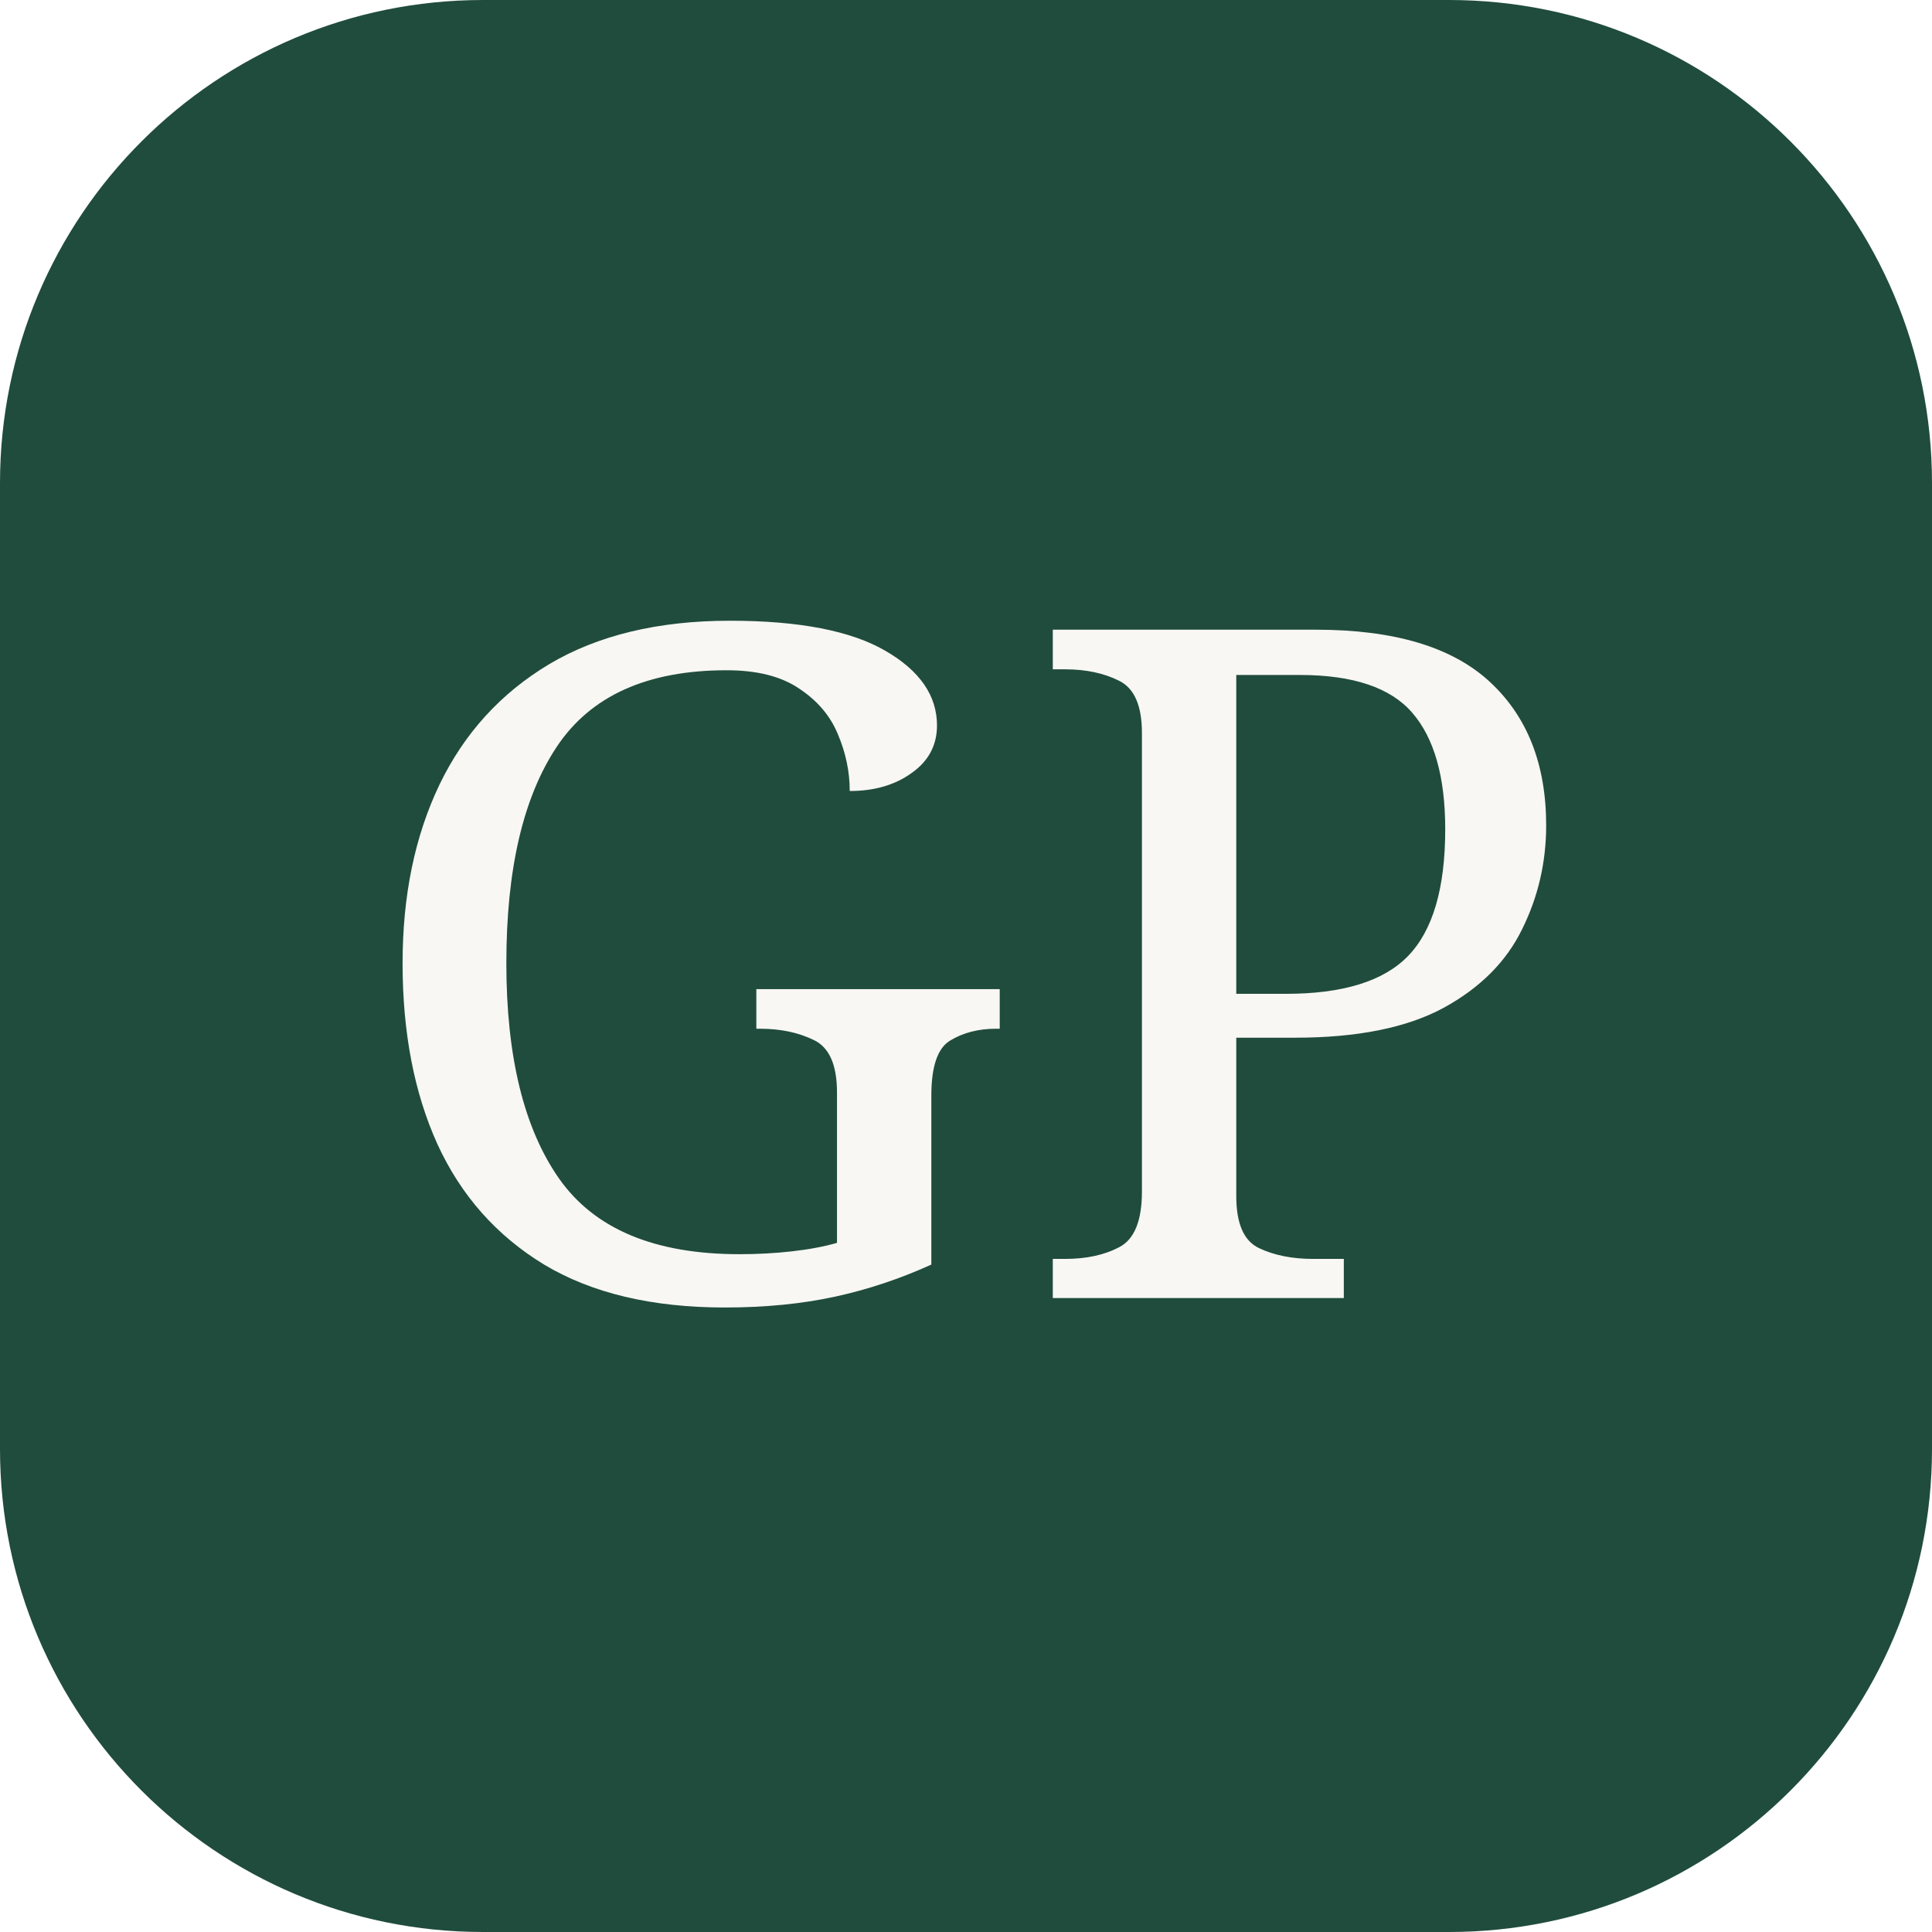
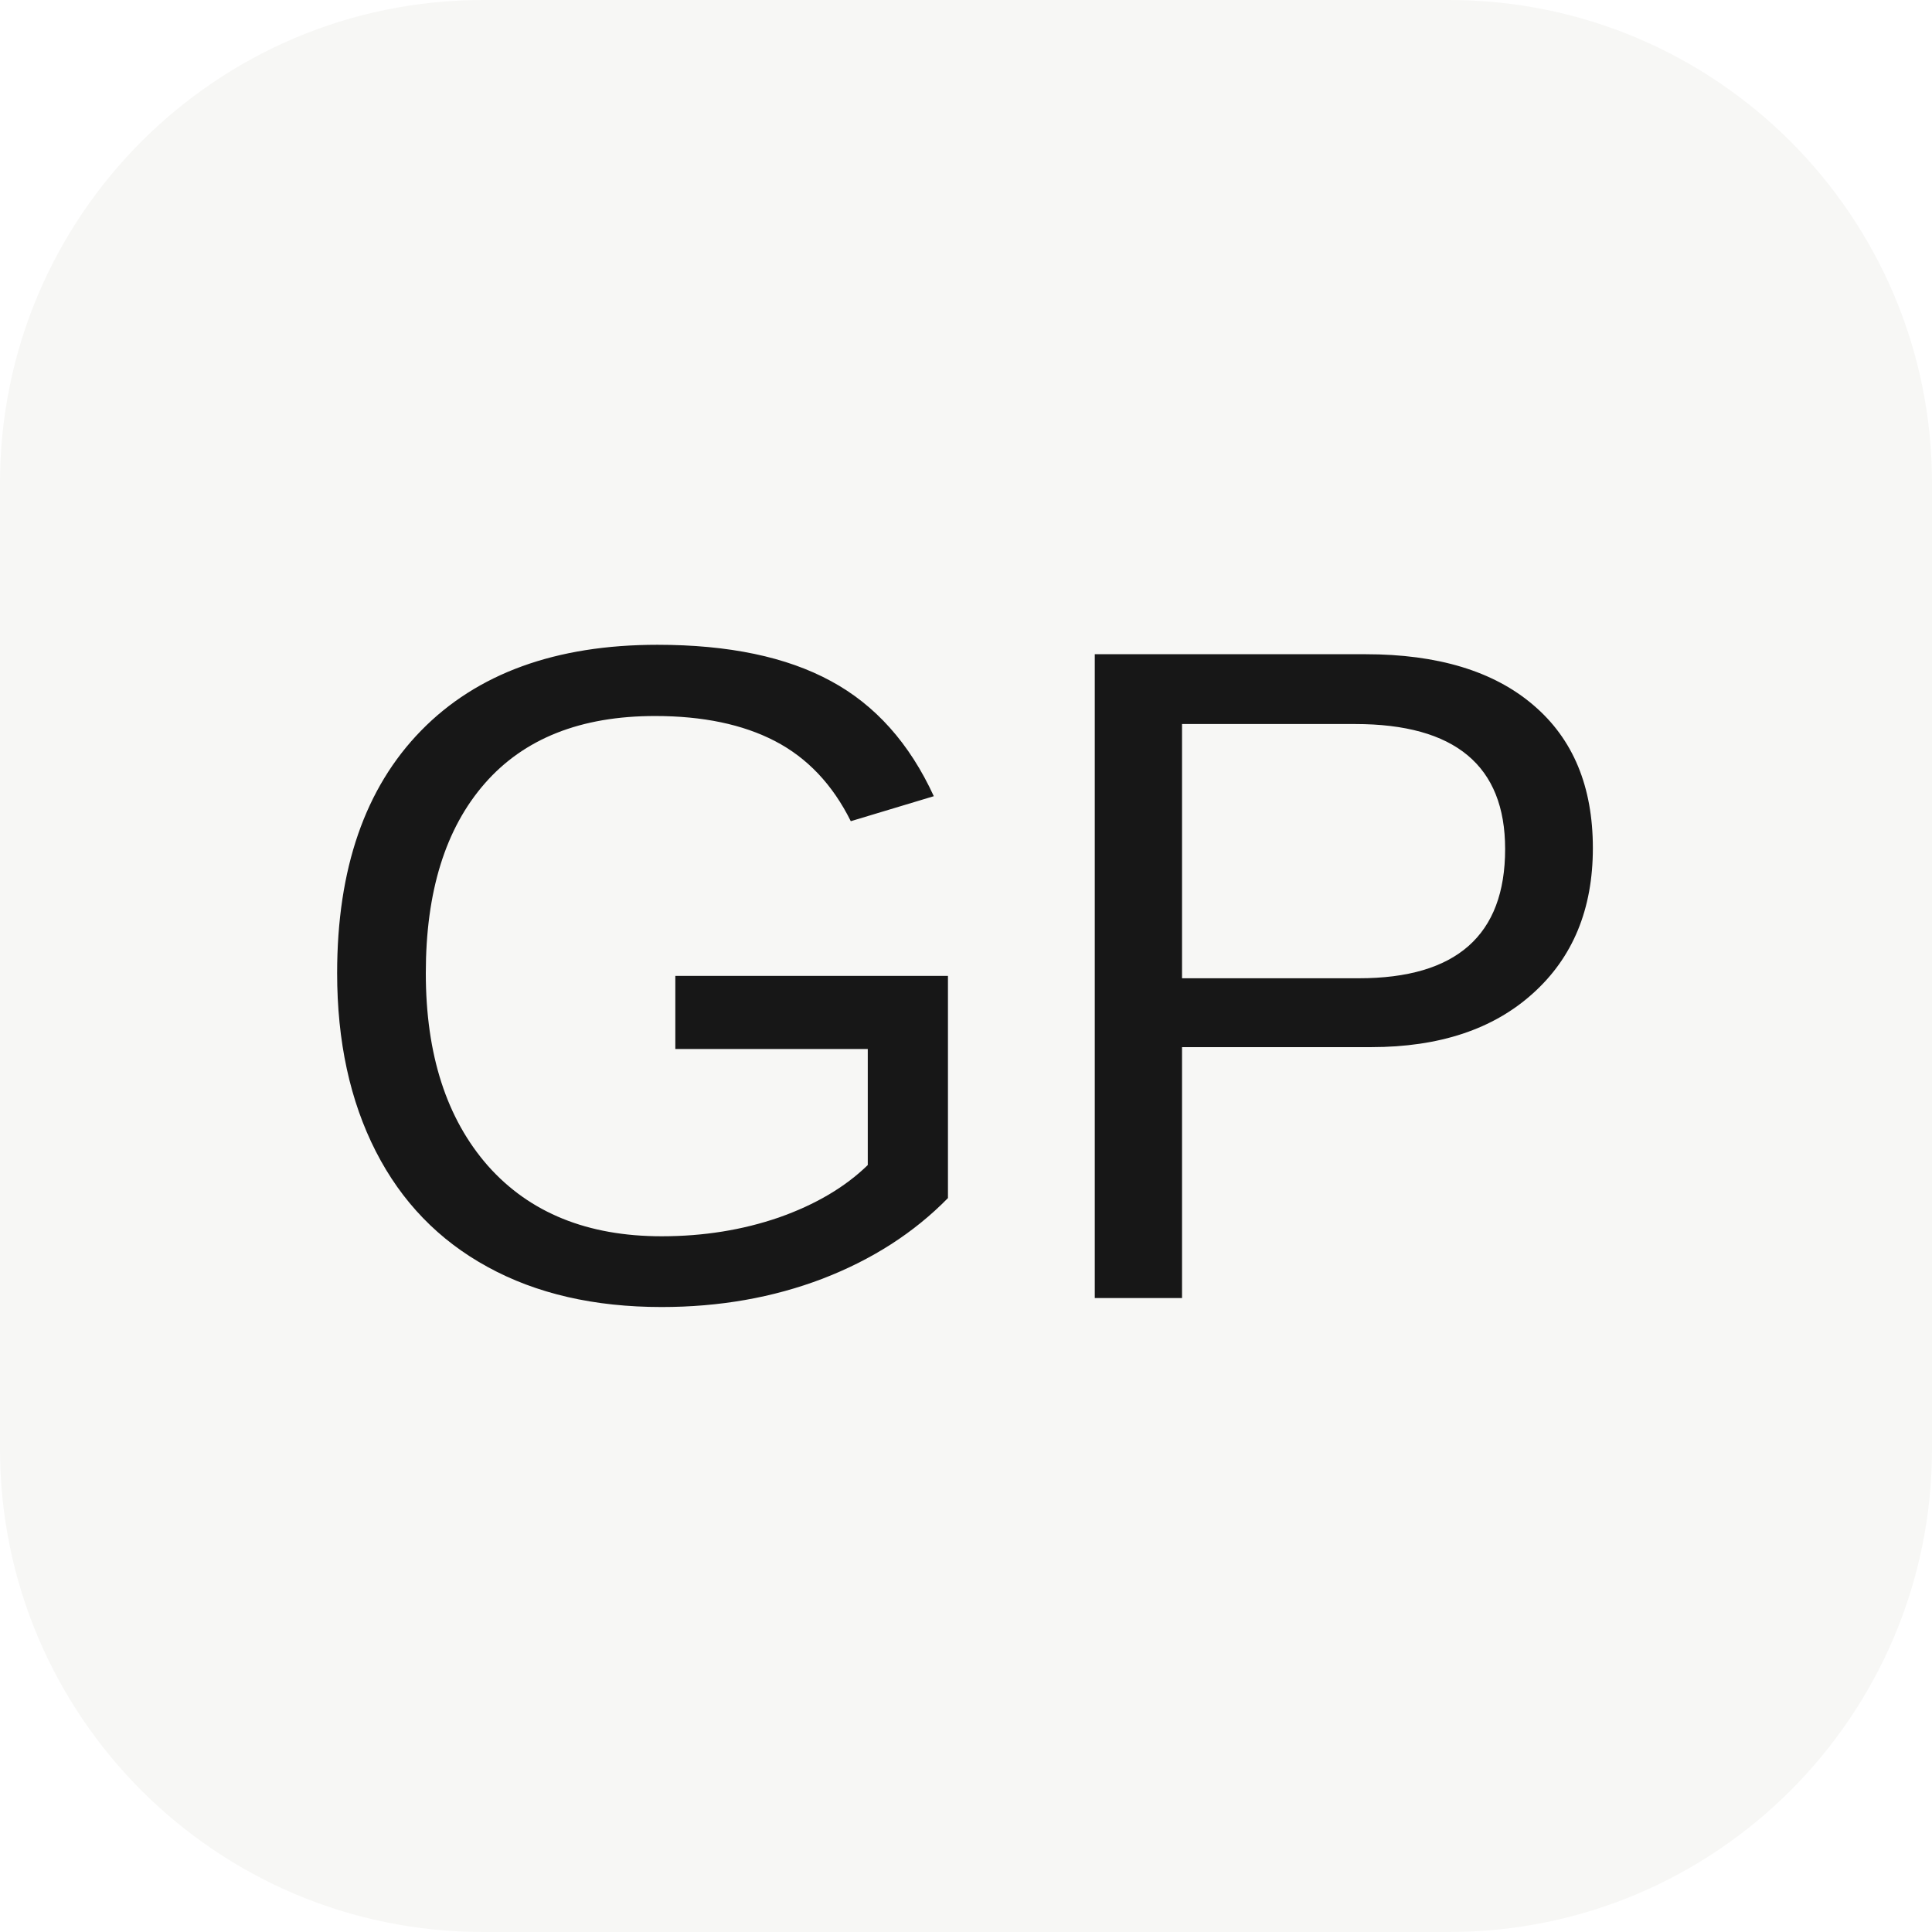
<svg xmlns="http://www.w3.org/2000/svg" viewBox="0 0 64 64">
-   <rect width="64" height="64" rx="16" fill="#204c3d" />
-   <text x="32" y="43" fill="#f8f7f3" font-family="Georgia,serif" font-size="31" text-anchor="middle">GP</text>
+   <rect width="64" height="64" rx="16" fill="#f7f7f5" />
+   <text x="32" y="43" fill="#171717" font-family="Arial,sans-serif" font-size="31" text-anchor="middle">GP</text>
</svg>
